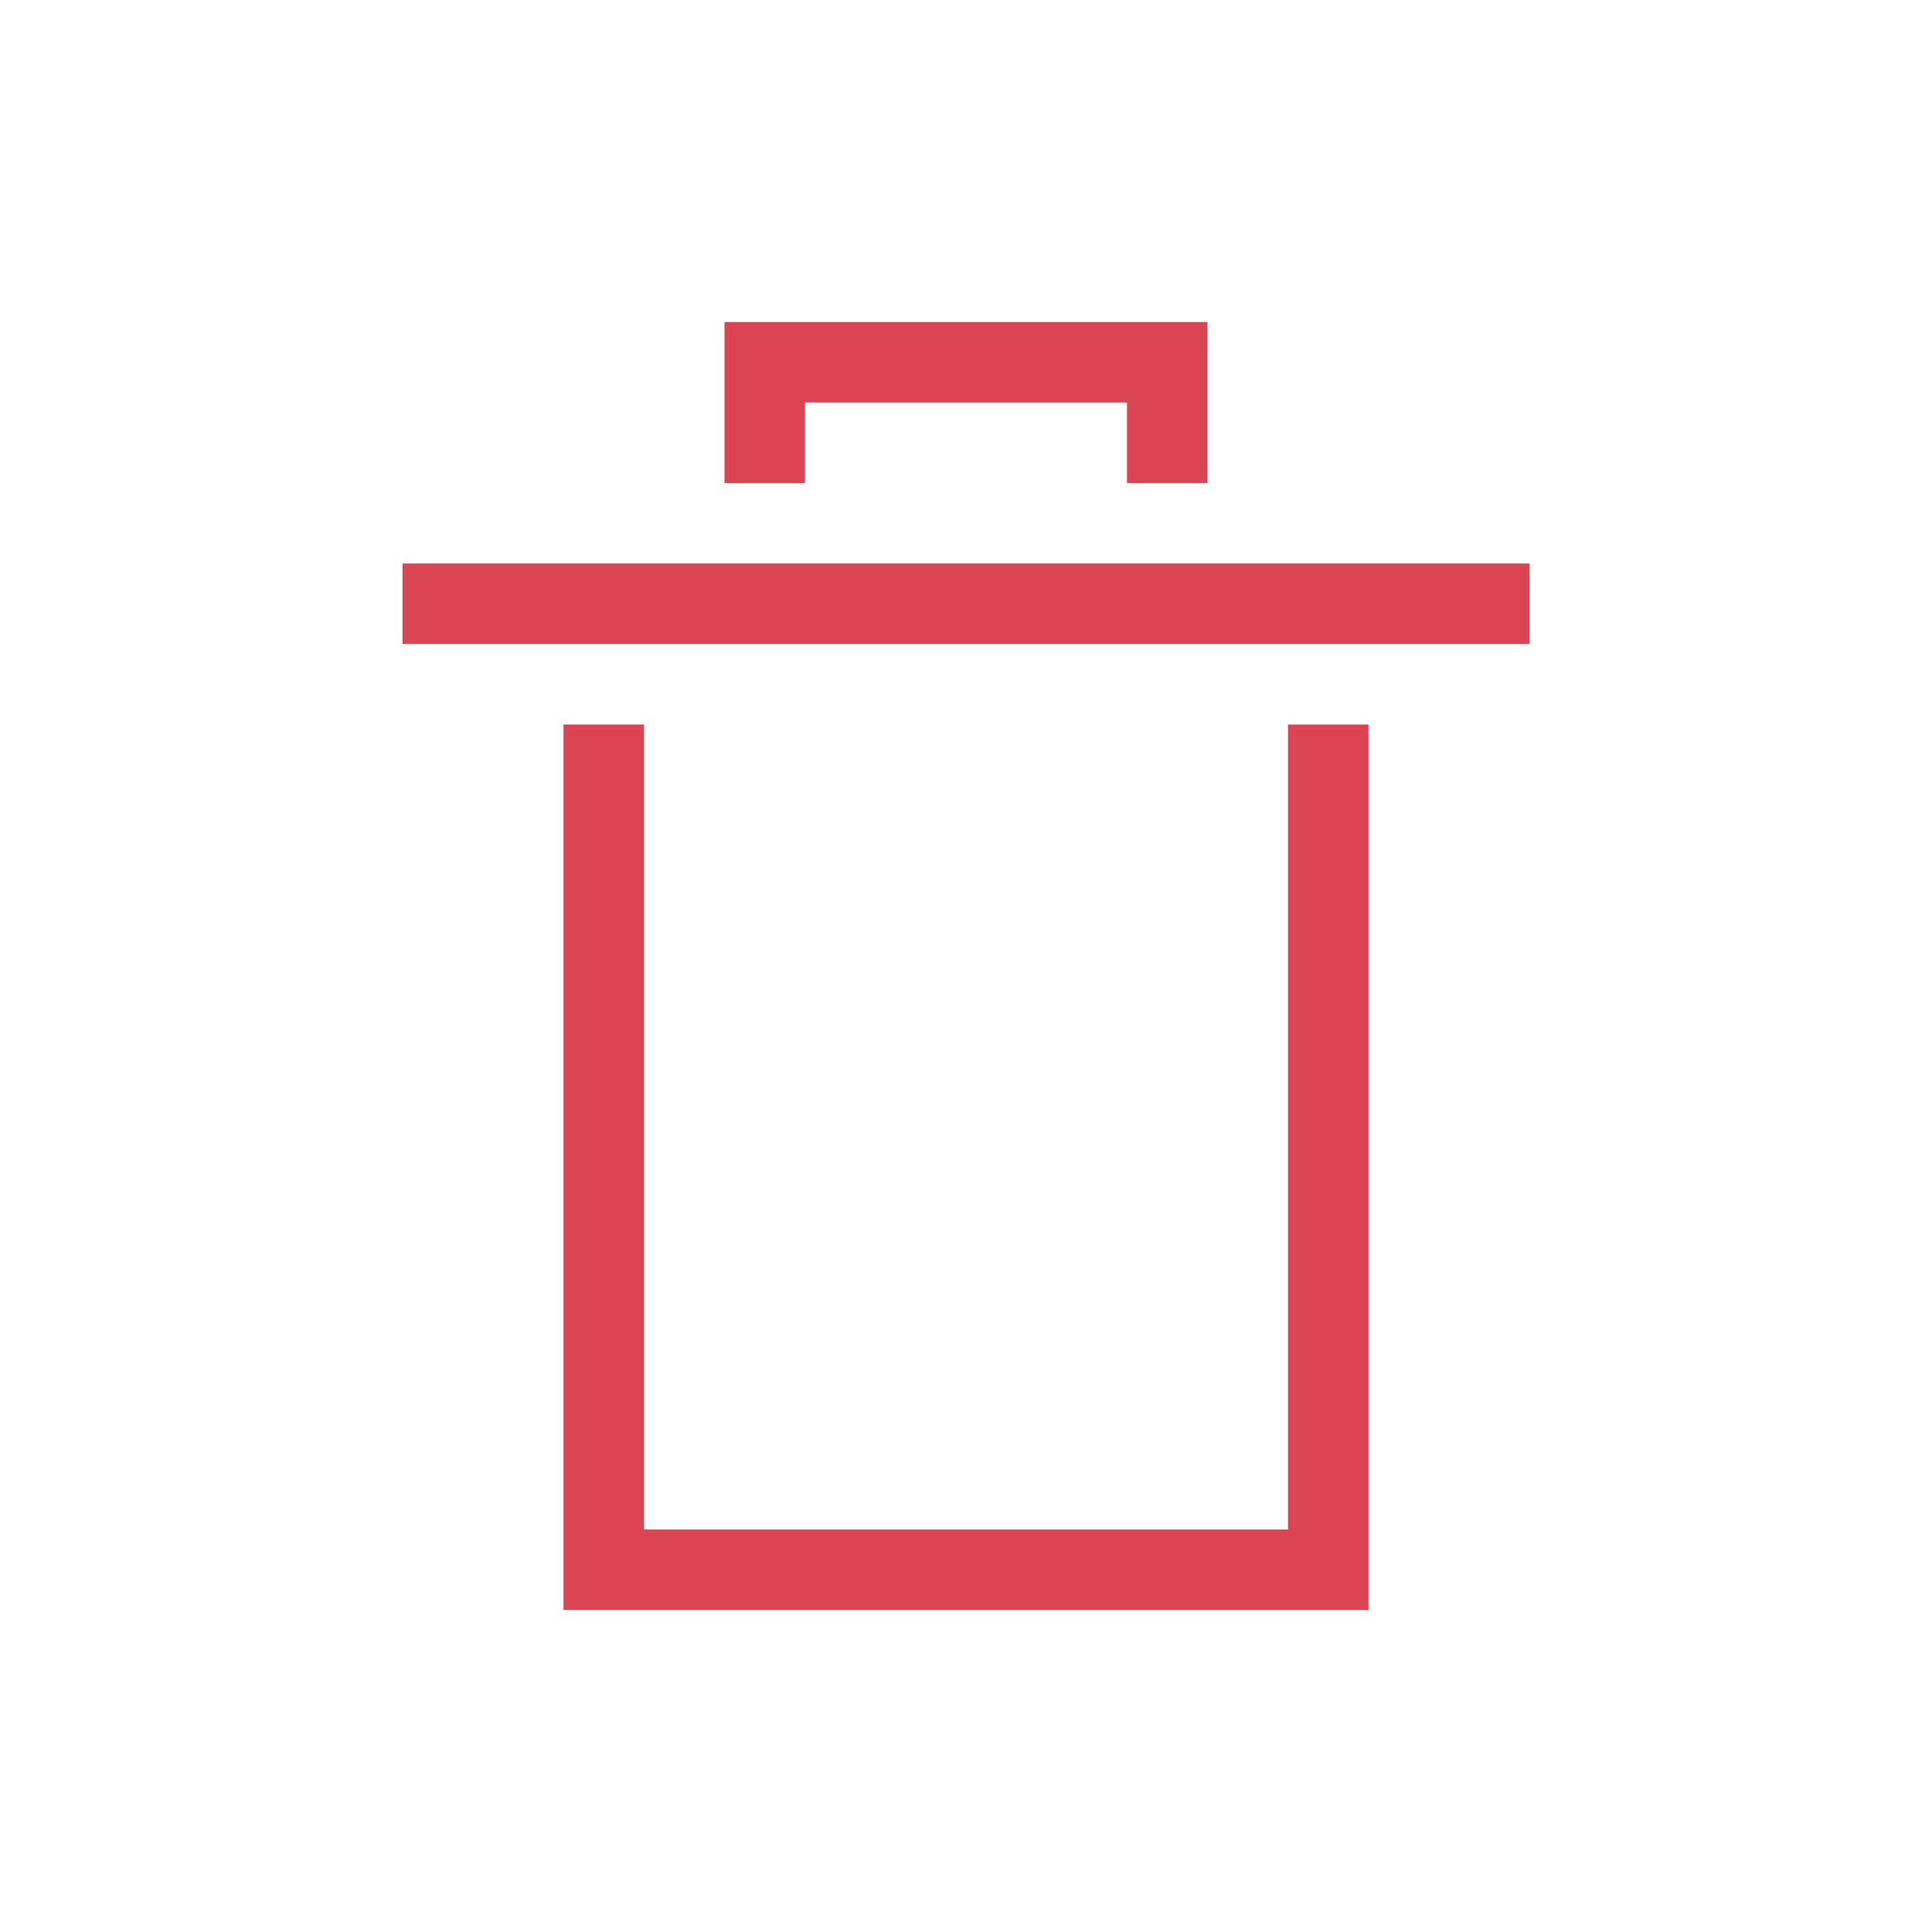
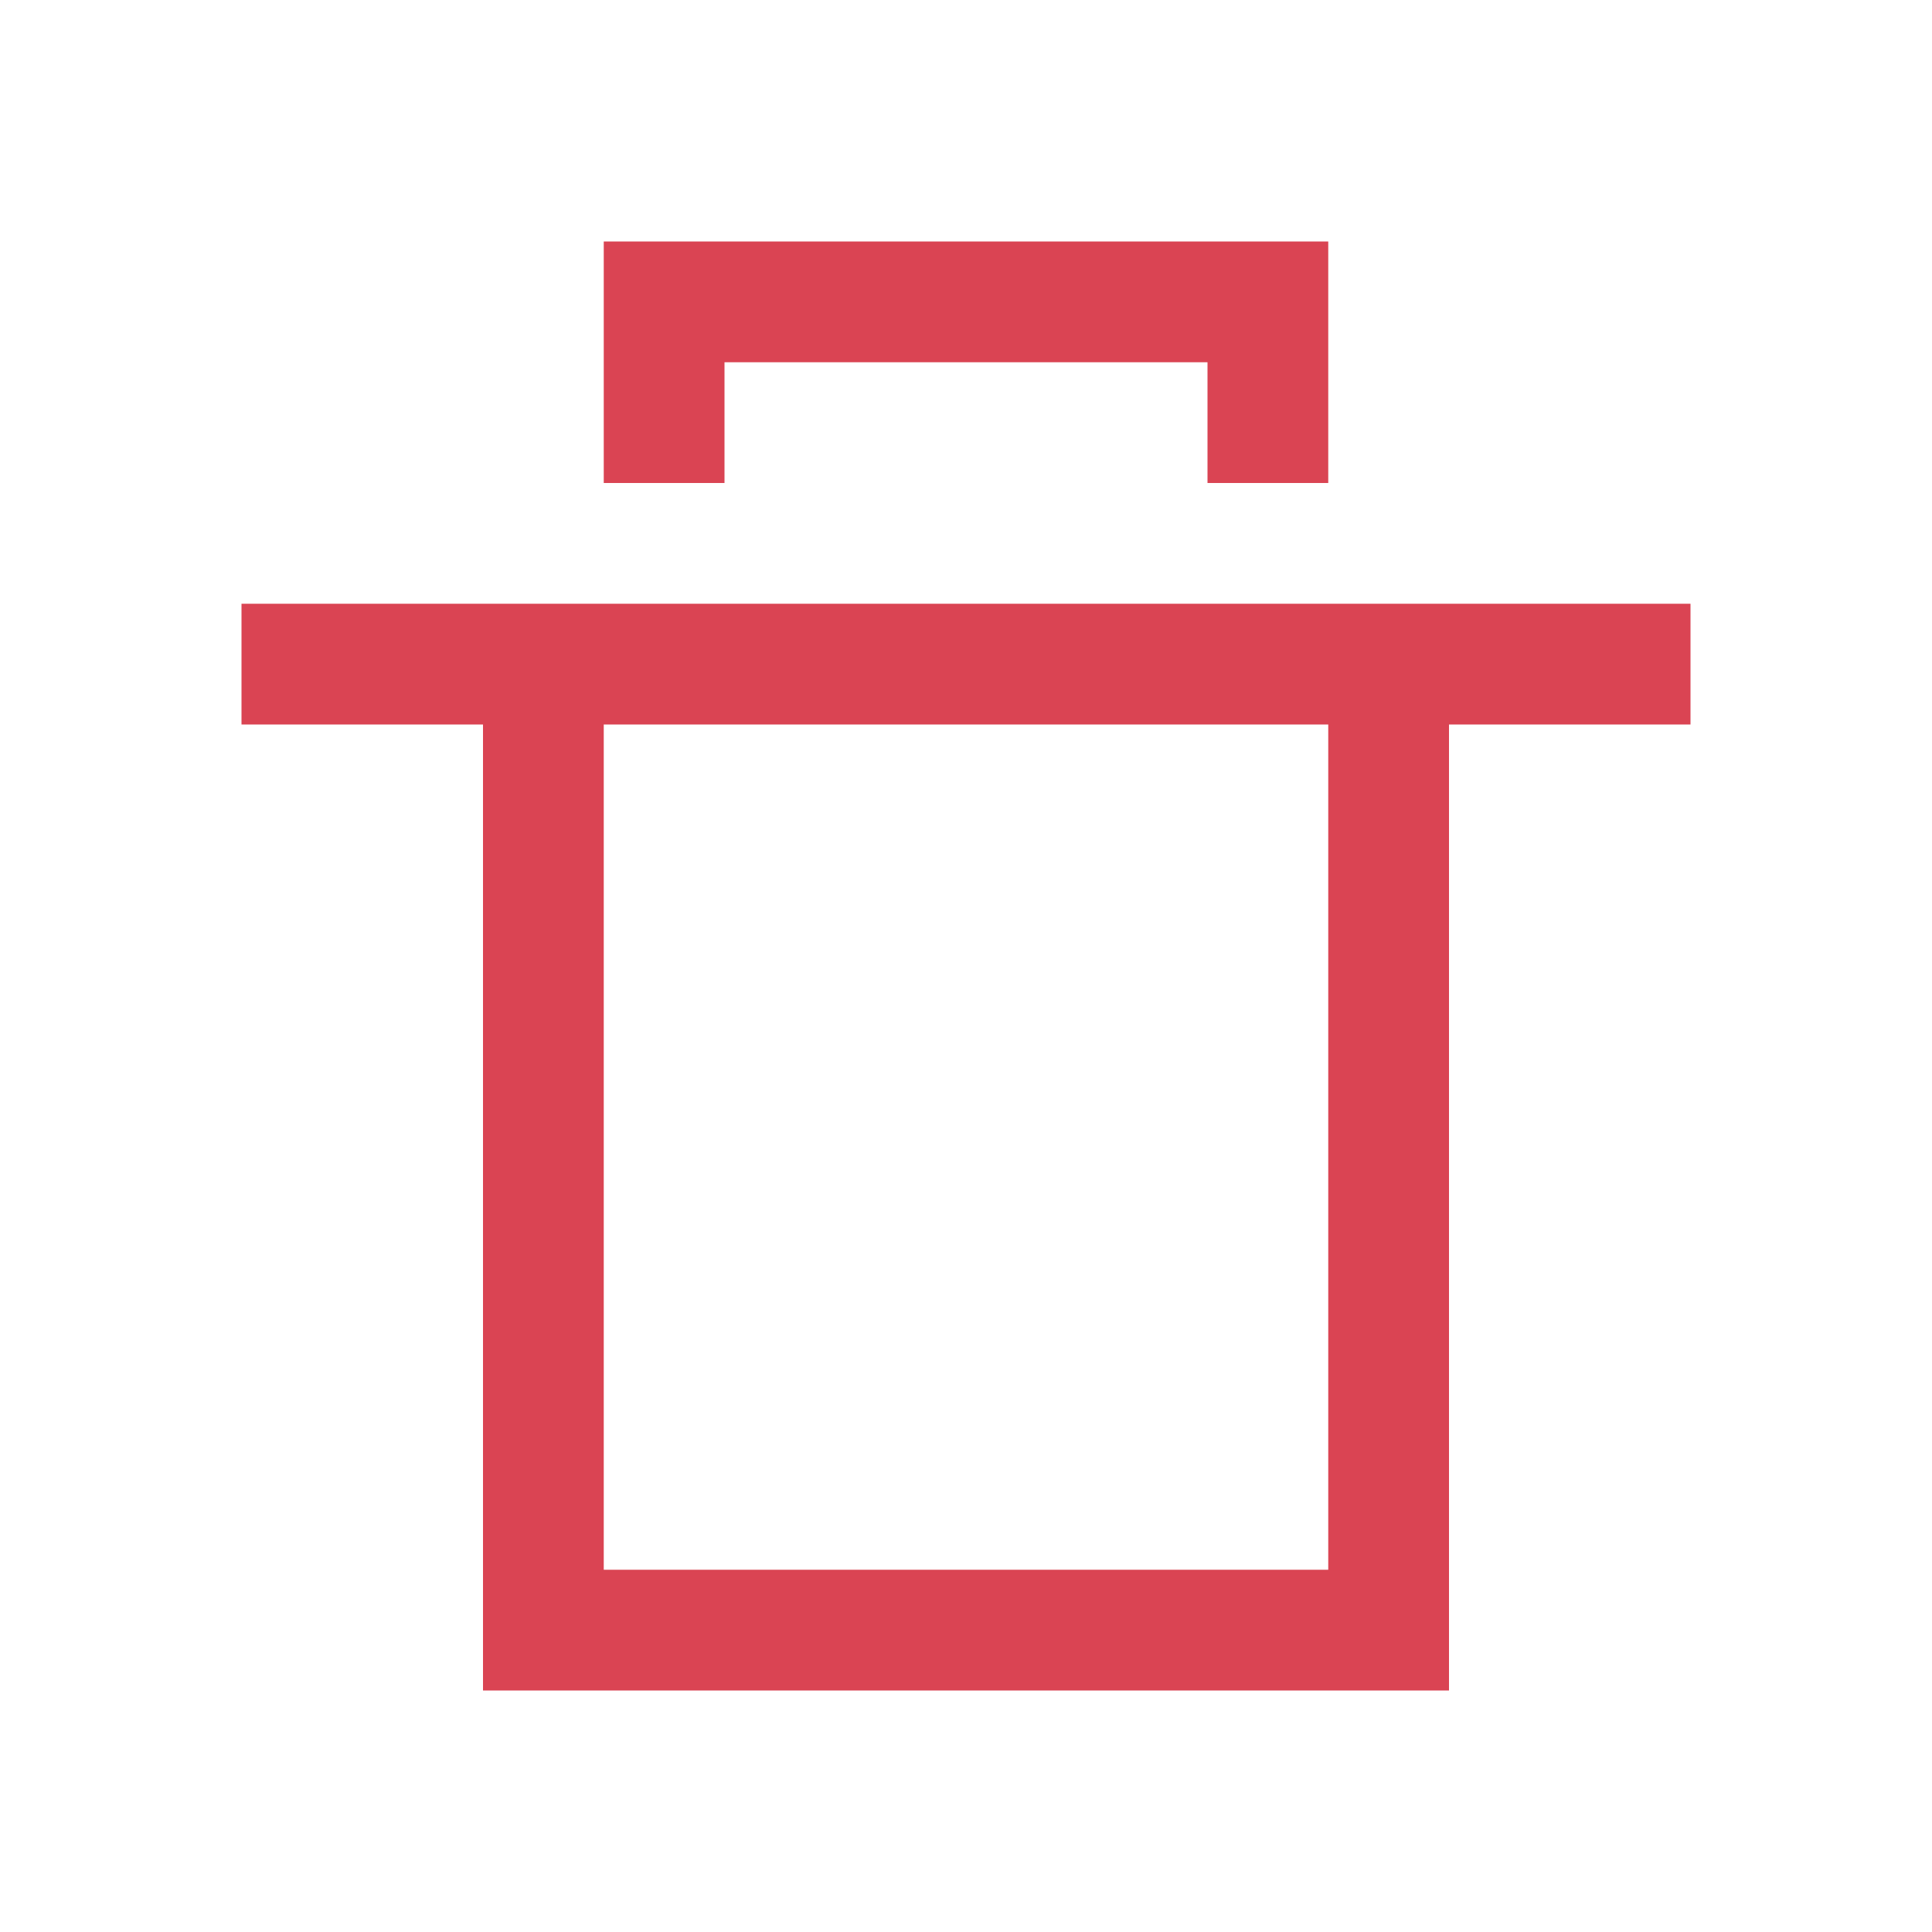
- <svg xmlns="http://www.w3.org/2000/svg" viewBox="0 0 24 24">
+ <svg xmlns="http://www.w3.org/2000/svg" viewBox="0 0 16 16">
  <defs id="defs3051">
    <style type="text/css" id="current-color-scheme">
-             .ColorScheme-NegativeText {
-                 color:#da4453;
-             }
-         </style>
+       .ColorScheme-NegativeText {
+         color:#da4453;
+       }
+       </style>
  </defs>
-   <path style="fill:currentColor;fill-opacity:1;stroke:none" class="ColorScheme-NegativeText" d="M9 4v2h1V5h4v1h1V4H9M5 7v1h14V7H5m2 2v11h10V9h-1v10H8V9H7" fill="#da4453" />
+   <path style="fill:currentColor;fill-opacity:1;stroke:none" class="ColorScheme-NegativeText" d="m5 2v2h1v-1h4v1h1v-2h-5zm-3 3v1h2v8h8v-8h2v-1zm3 1h6v7h-6z" />
</svg>
